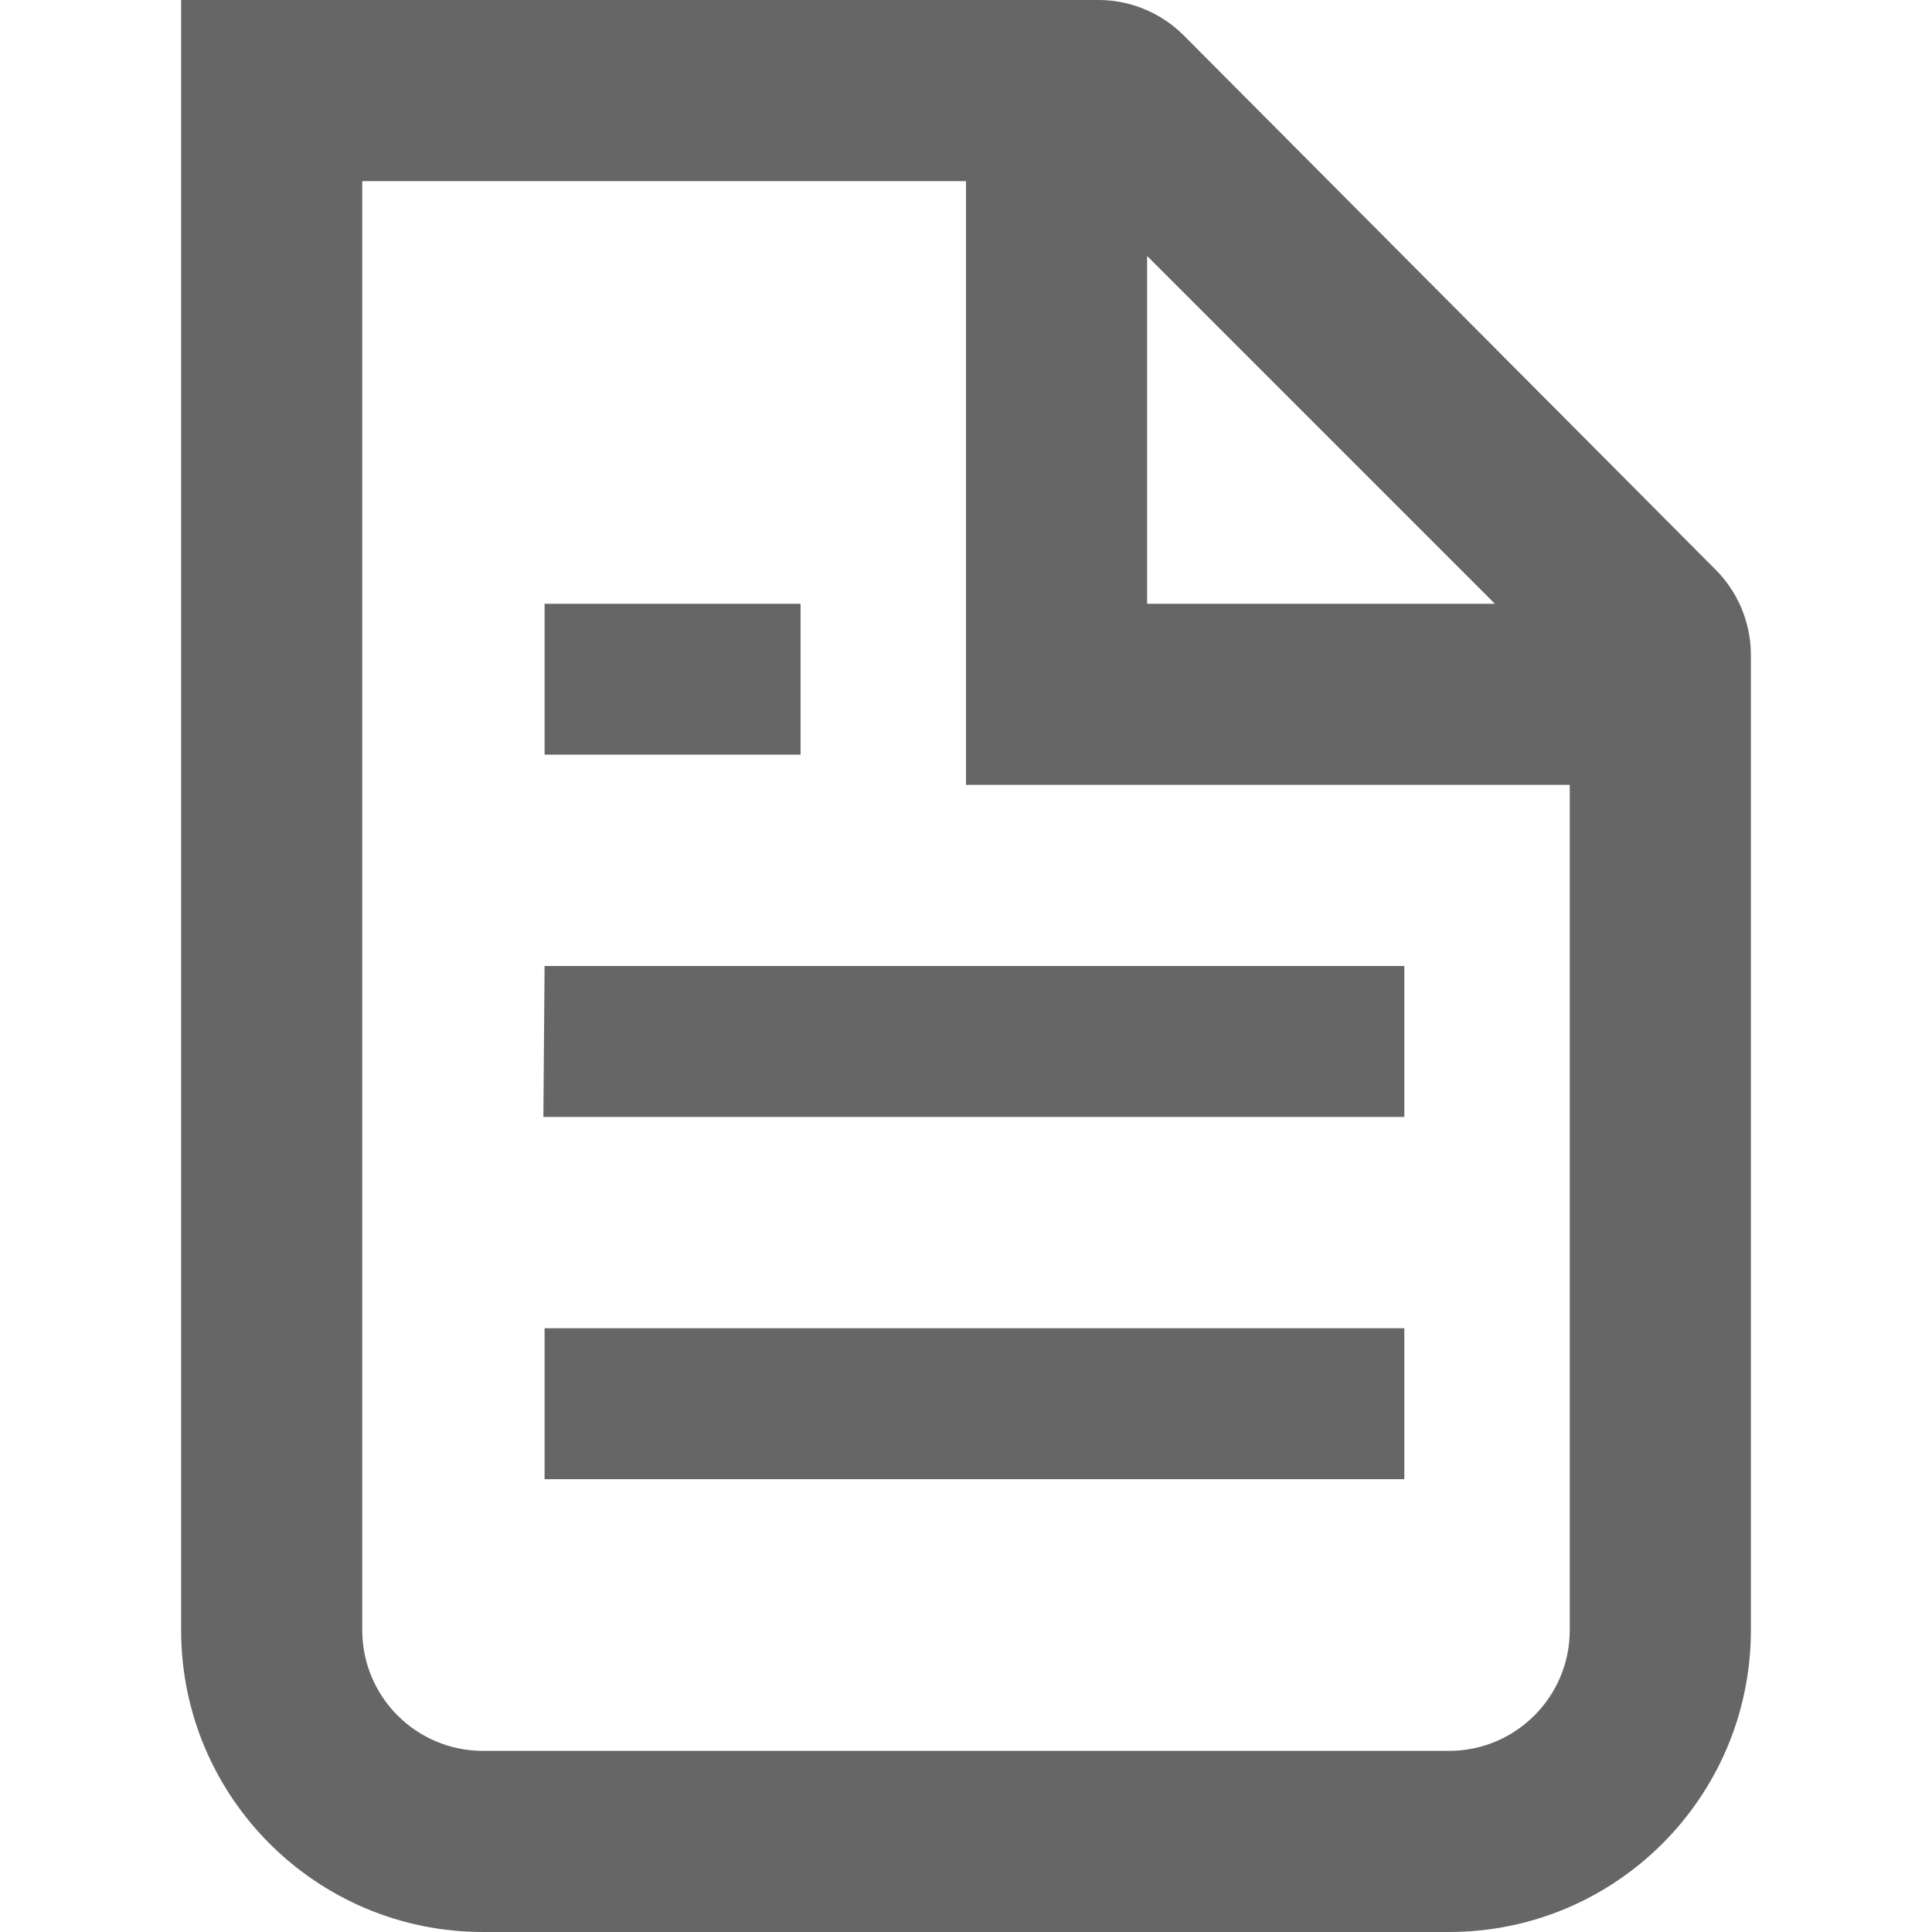
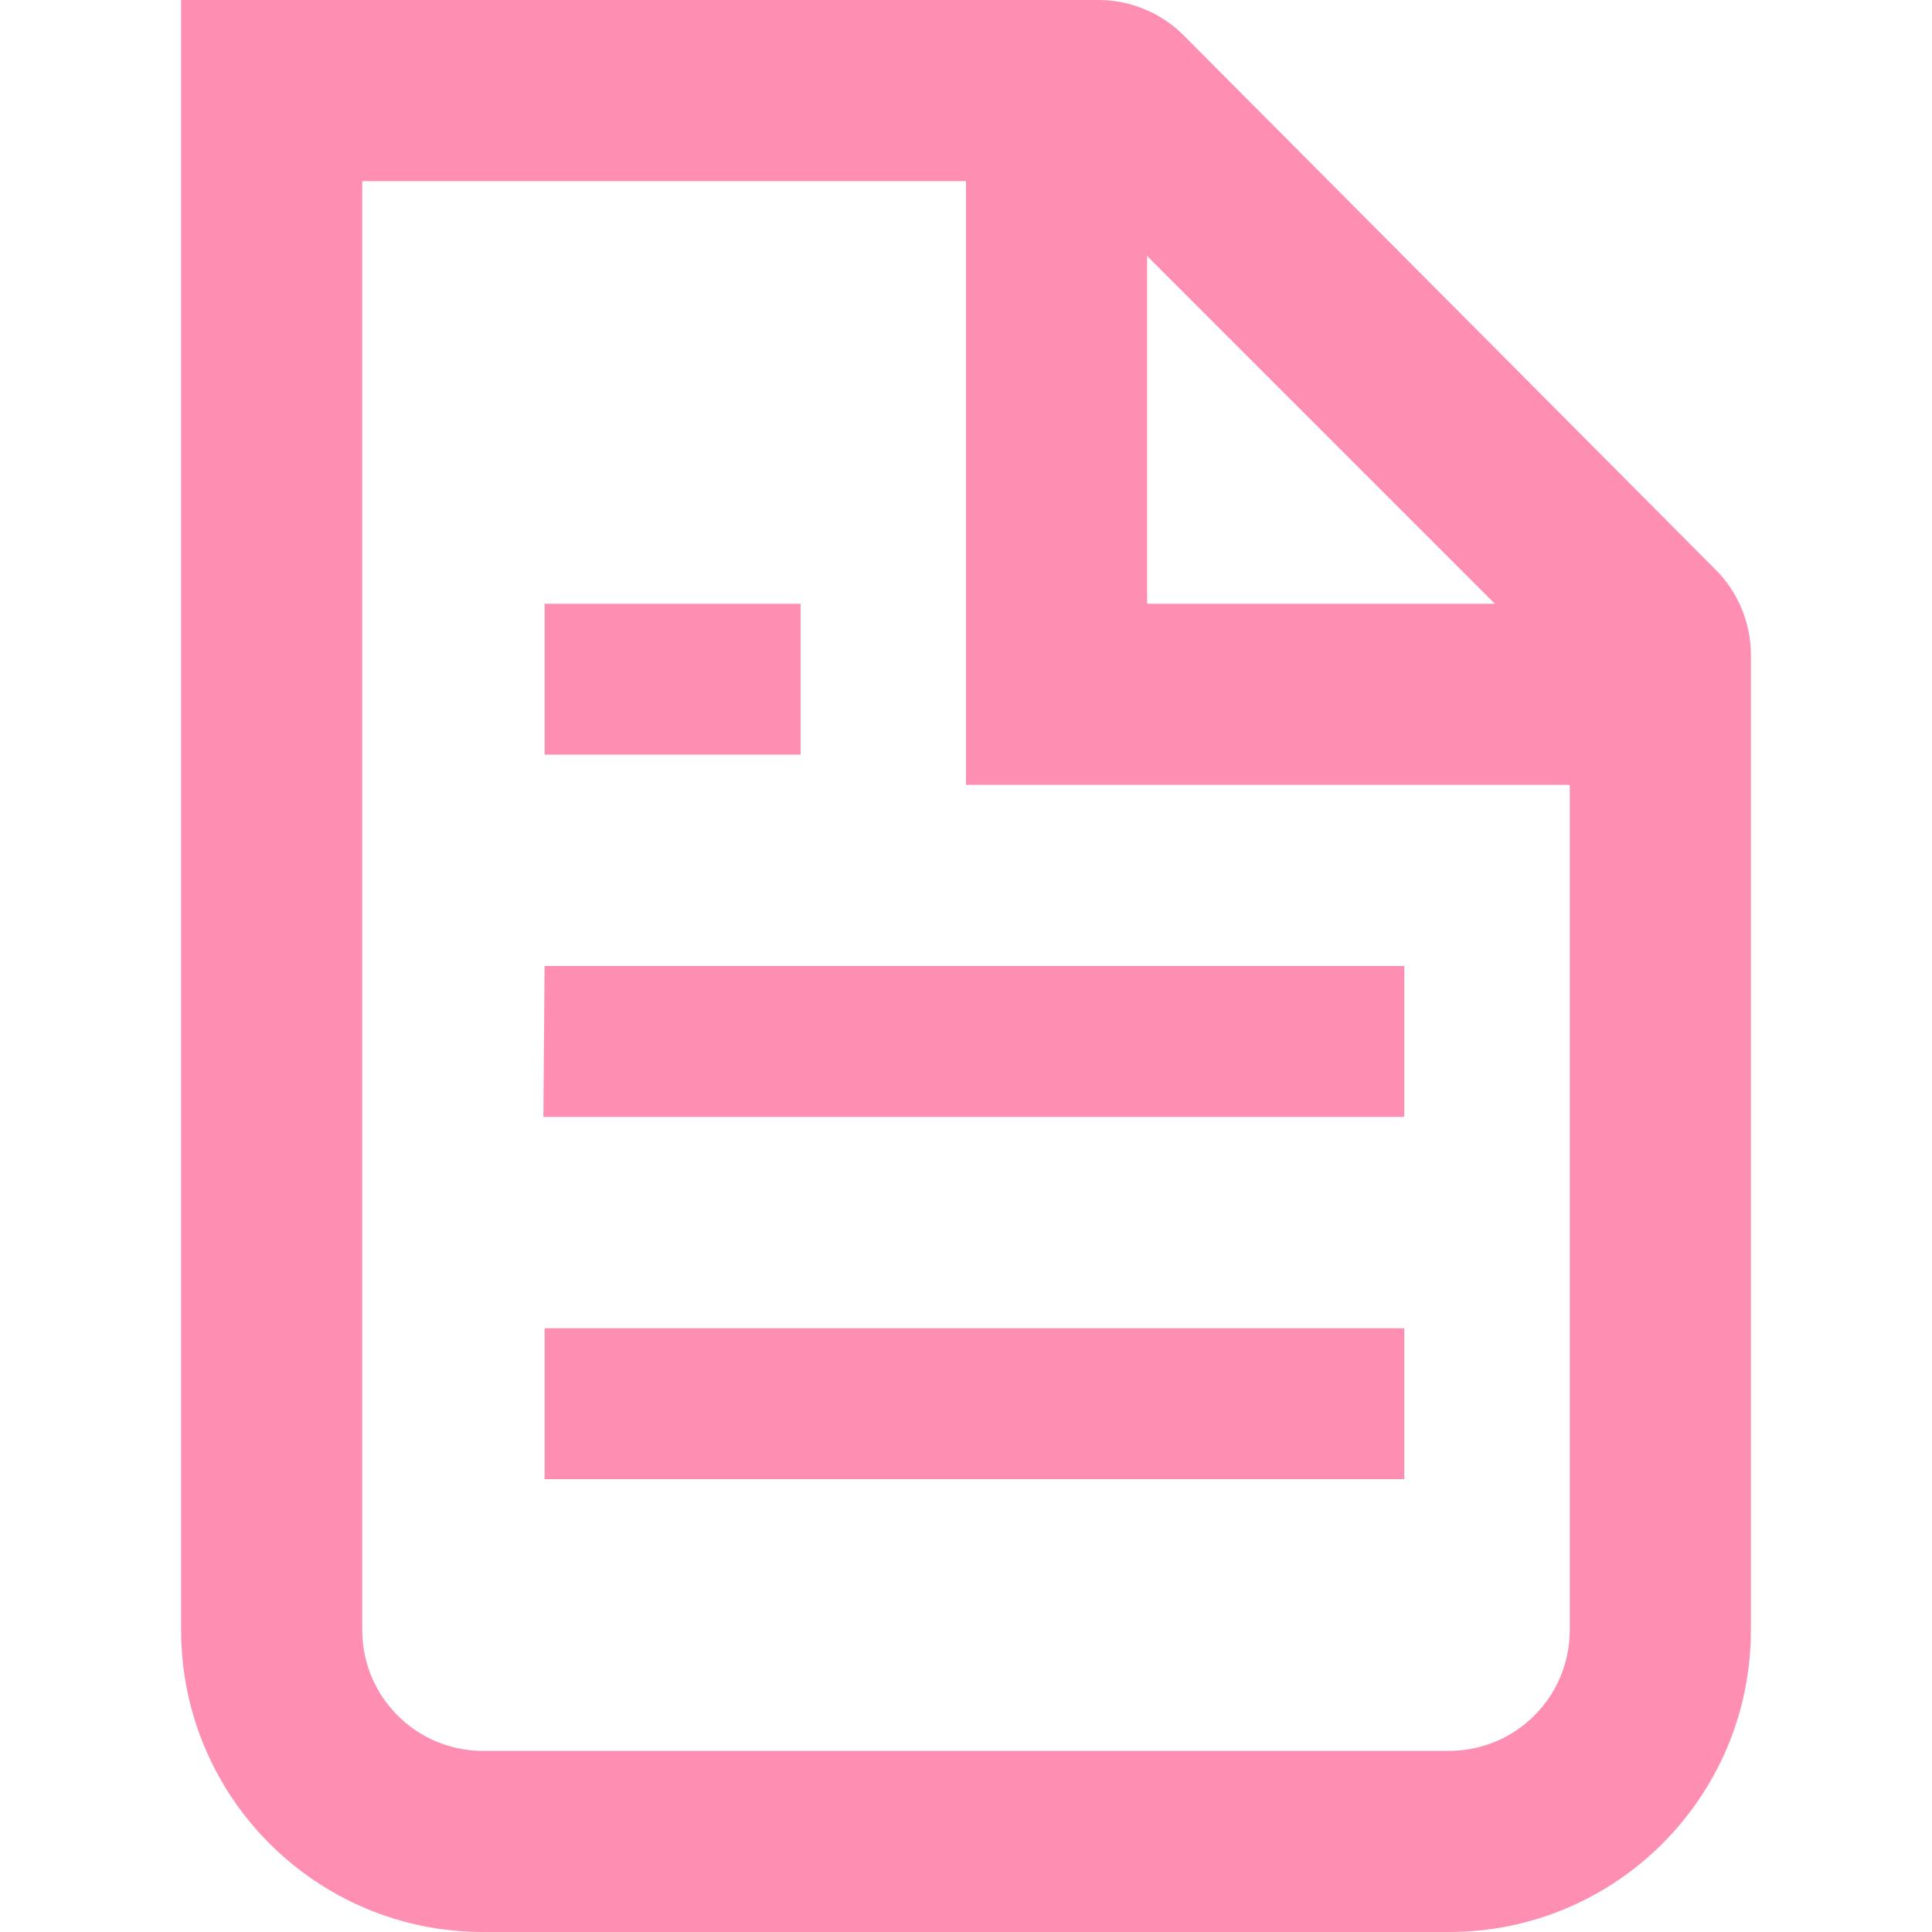
<svg xmlns="http://www.w3.org/2000/svg" fill="none" viewBox="0 0 16 16">
-   <path d="M14.5 13.5V5.41a1 1 0 0 0-.3-.7L9.8.29A1 1 0 0 0 9.08 0H1.5v13.5A2.5 2.5 0 0 0 4 16h8a2.5 2.5 0 0 0 2.5-2.5m-1.5 0v-7H8v-5H3v12a1 1 0 0 0 1 1h8a1 1 0 0 0 1-1M9.5 5V2.12L12.38 5zM5.13 5h-.62v1.25h2.12V5zm-.62 3h7.12v1.25H4.5zm.62 3h-.62v1.25h7.12V11z" clip-rule="evenodd" fill="#666" fill-rule="evenodd" />
+   <path d="M14.5 13.5V5.41a1 1 0 0 0-.3-.7L9.8.29A1 1 0 0 0 9.08 0H1.5v13.5A2.5 2.5 0 0 0 4 16h8a2.5 2.5 0 0 0 2.5-2.5m-1.5 0v-7H8v-5H3v12a1 1 0 0 0 1 1h8a1 1 0 0 0 1-1M9.5 5V2.12L12.38 5zM5.13 5h-.62v1.25h2.12V5zm-.62 3h7.12v1.25H4.5zm.62 3h-.62v1.25h7.12V11z" clip-rule="evenodd" fill="#ff8fb2" fill-rule="evenodd" />
</svg>
